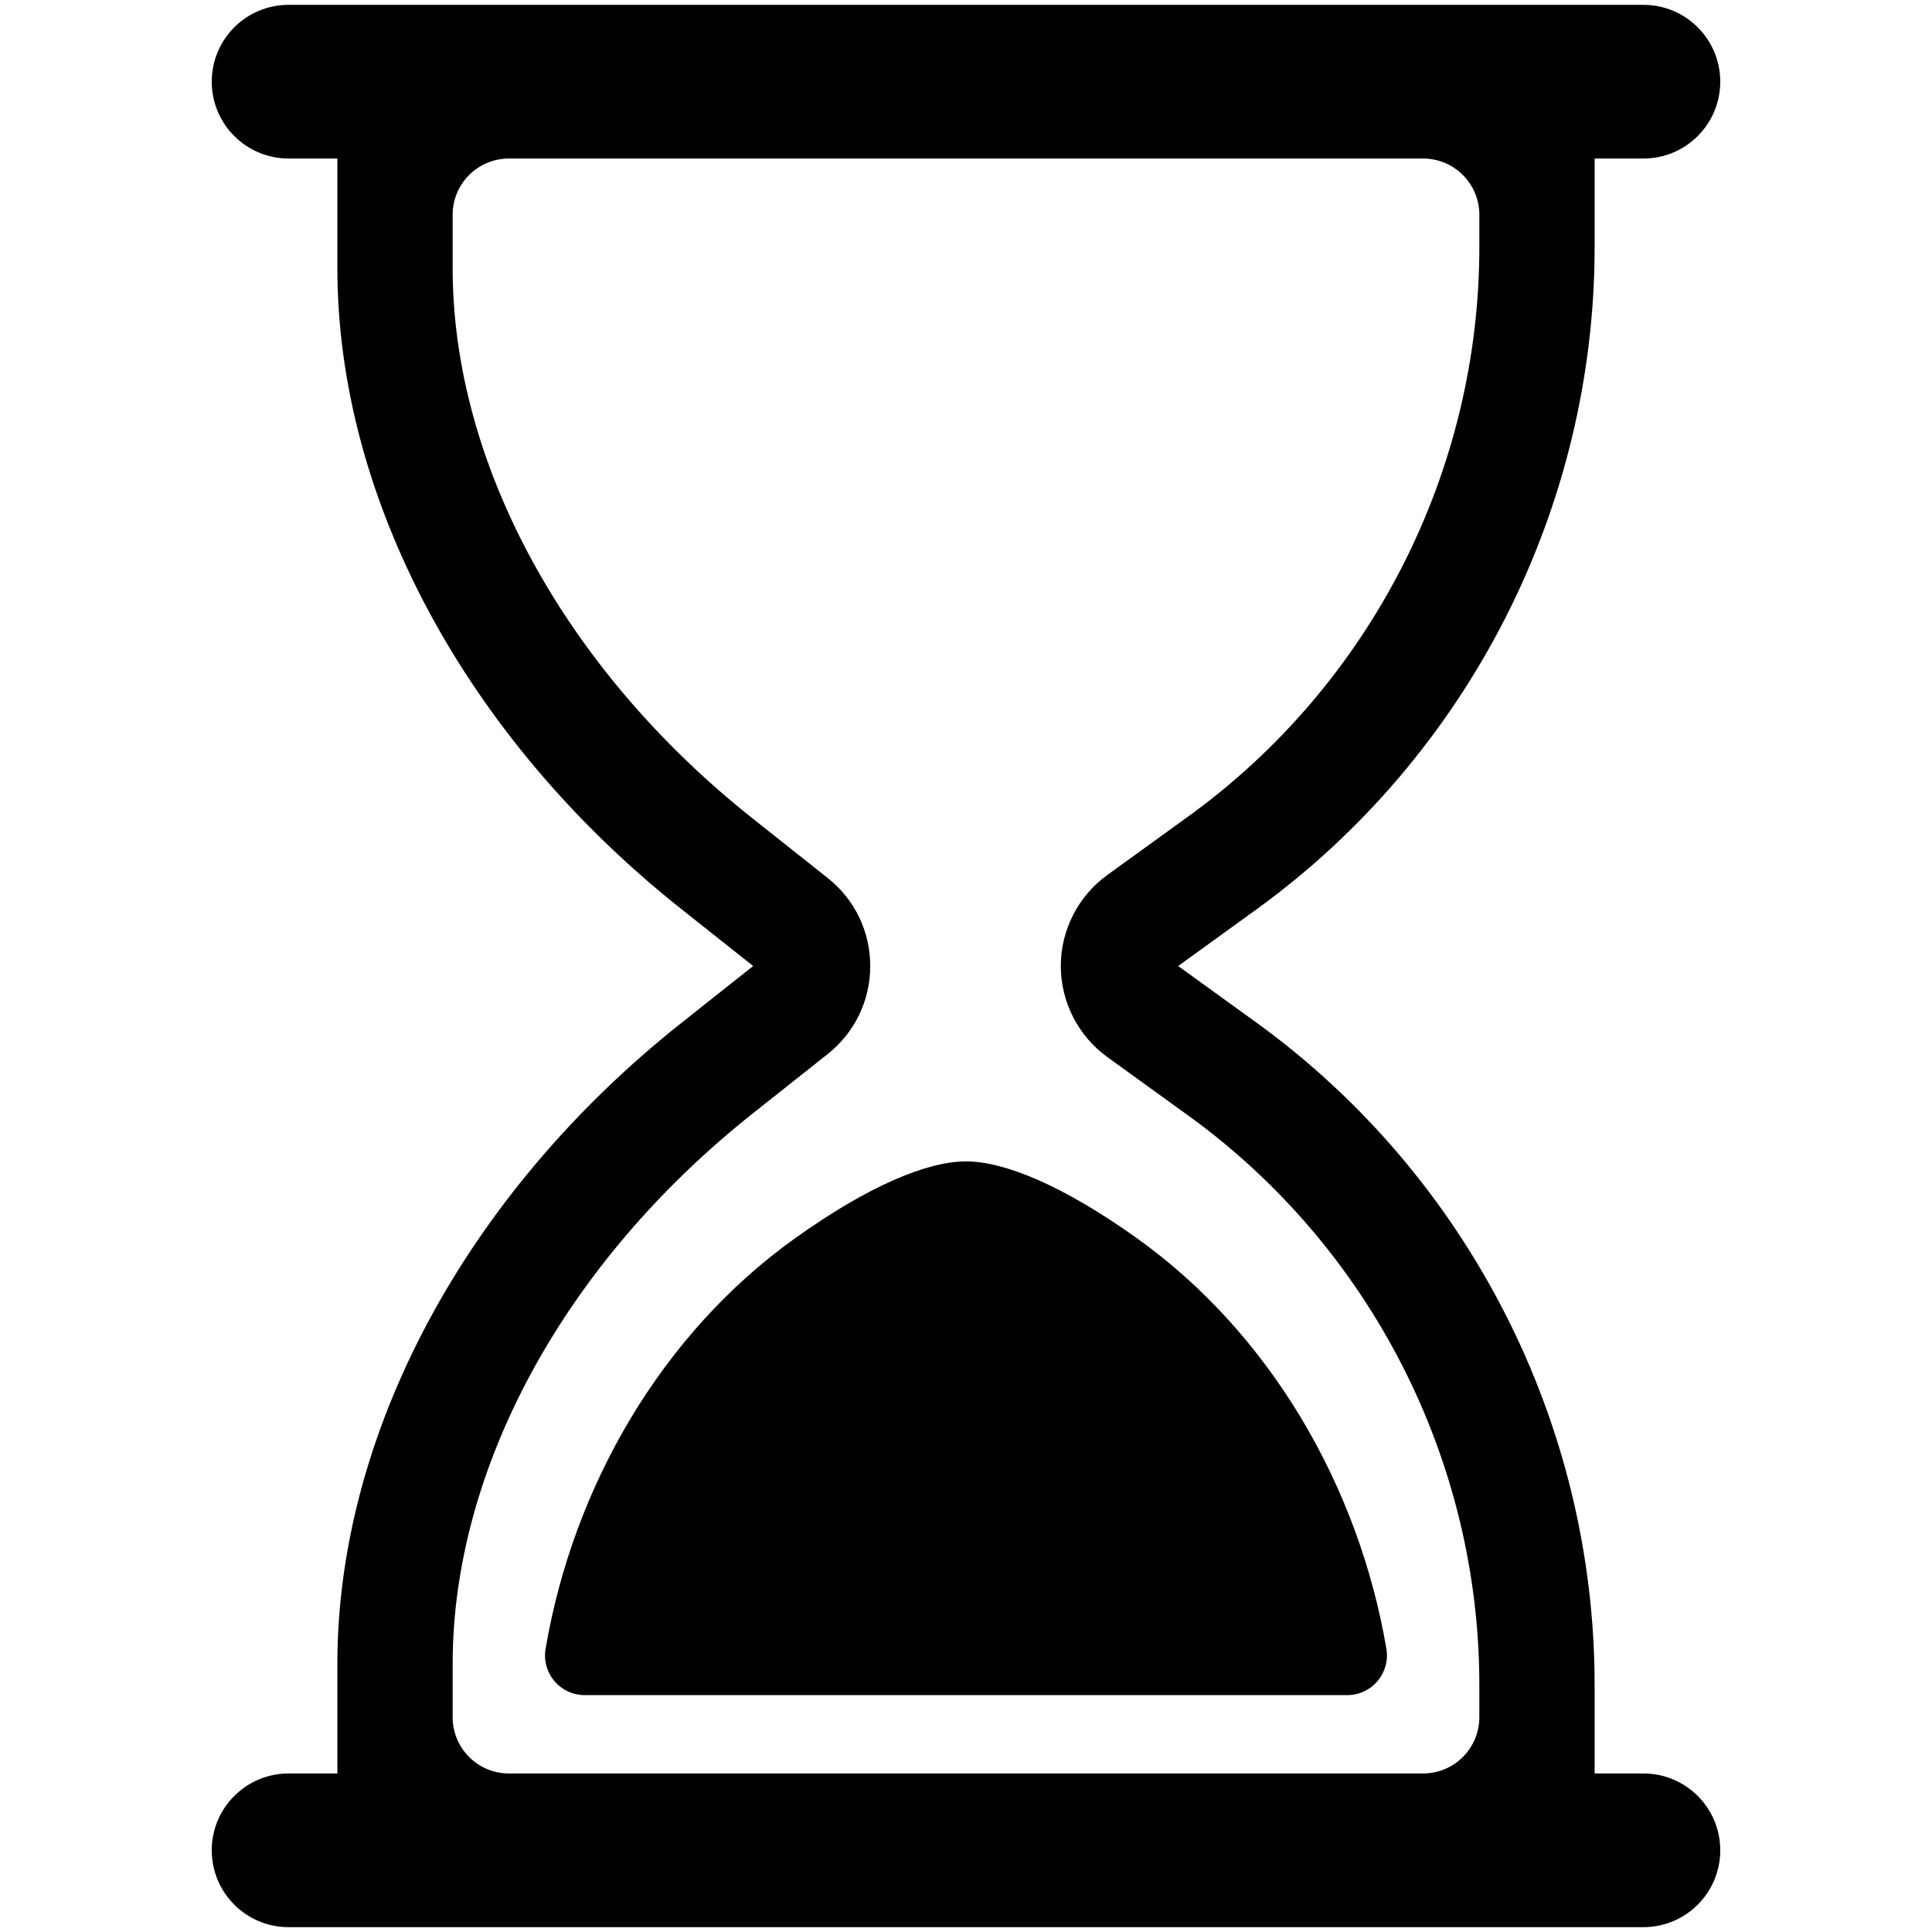
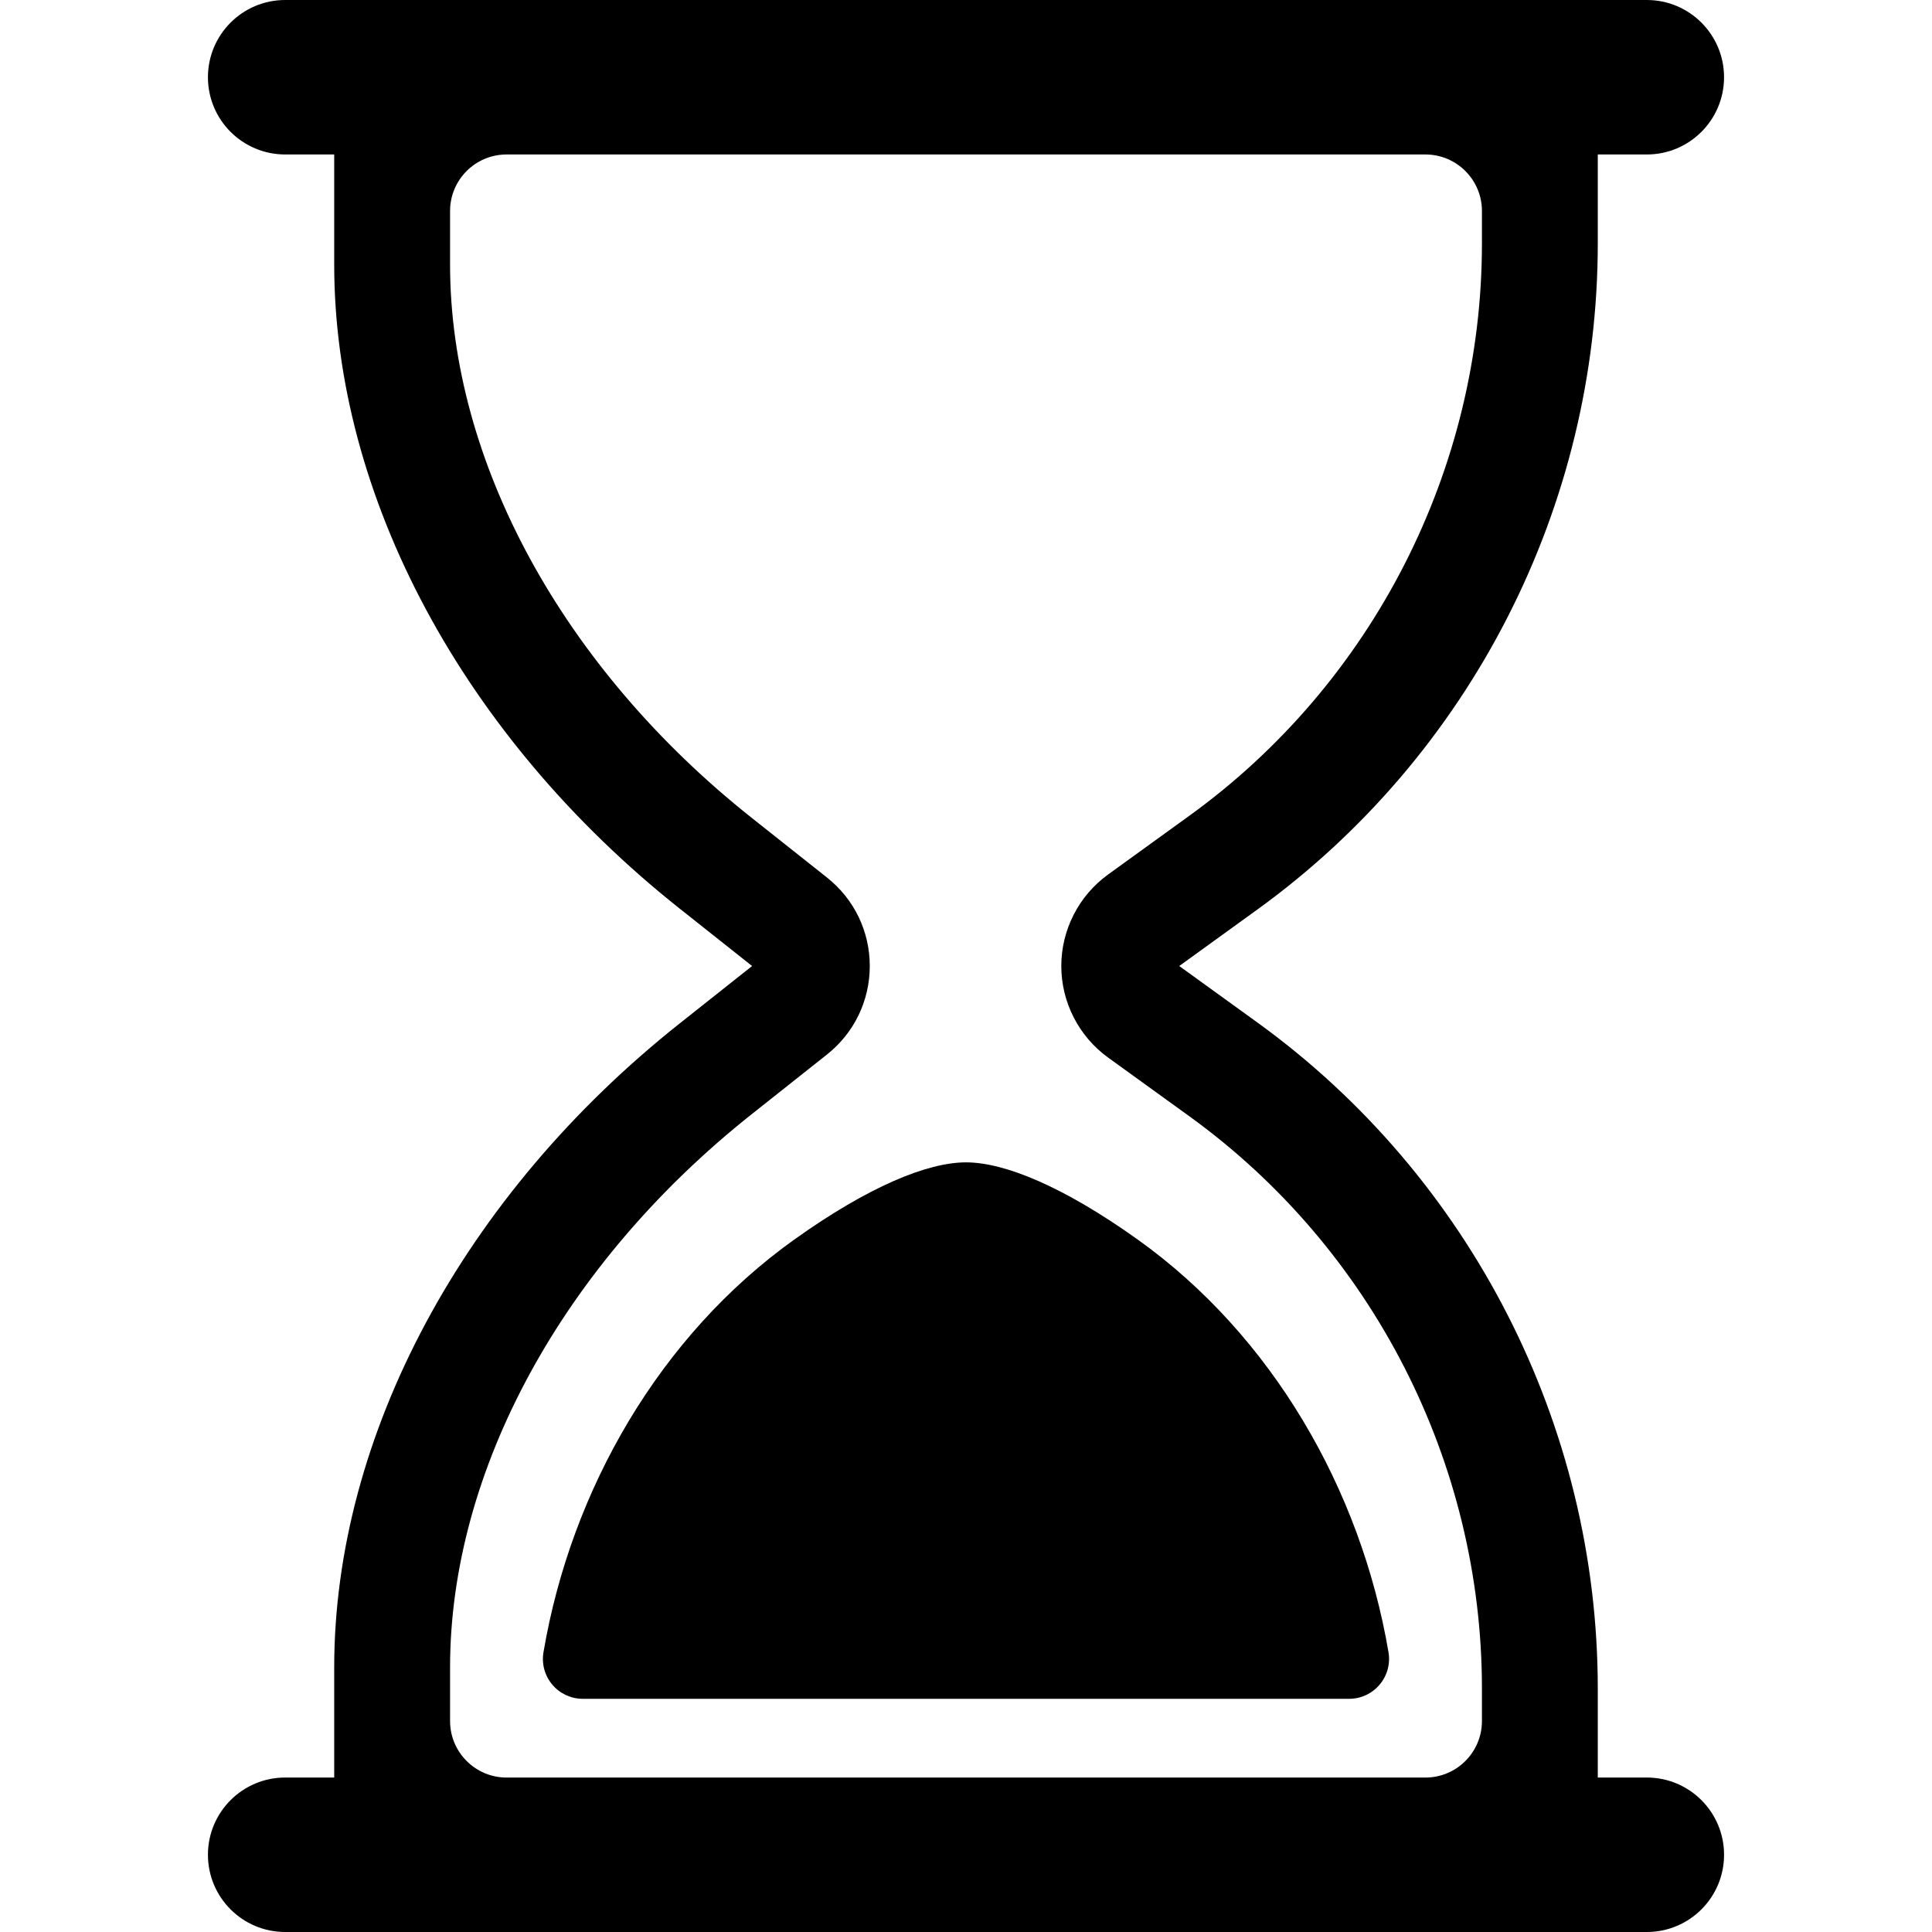
- <svg xmlns="http://www.w3.org/2000/svg" version="1.1" id="Layer_1" x="0px" y="0px" width="1792px" height="1792px" viewBox="0 0 1792 1792" enable-background="new 0 0 1792 1792" xml:space="preserve">
+ <svg xmlns="http://www.w3.org/2000/svg" version="1.1" id="Layer_1" x="0px" y="0px" width="200px" height="200px" viewBox="796 796 200 200" enable-background="new 796 796 200 200" xml:space="preserve">
  <g>
-     <path d="M1285.935,1529.368c-25.559-150.448-107.617-292.393-231.313-380.797c-68.982-49.295-123.277-71.35-158.628-71.35   s-89.646,22.055-158.628,71.35c-123.701,88.404-205.765,230.349-231.317,380.797c-1.815,10.686,1.178,21.626,8.173,29.898   c6.99,8.271,17.281,13.027,28.111,13.027h707.311c10.824,0,21.092-4.779,28.076-13.039   C1284.716,1550.982,1287.743,1540.042,1285.935,1529.368z" />
-     <path d="M1524.323,1644.955h-45.258v-82.034c0-242.739-117.455-472.566-314.205-614.813l-72.068-52.091l72.068-52.125   c196.738-142.212,314.205-372.05,314.205-614.801v-82.046h45.258c39.363,0,71.279-31.916,71.279-71.28s-31.916-71.28-71.279-71.28   H267.678c-39.364,0-71.28,31.916-71.28,71.28s31.916,71.28,71.28,71.28h45.246v101.605c0,213.852,119.229,436.079,318.938,594.452   l66.732,52.914l-66.732,52.903c-199.709,158.35-318.938,380.564-318.938,594.439v101.595h-45.246   c-39.364,0-71.28,31.916-71.28,71.28c0,39.363,31.916,71.279,71.28,71.279h1256.646c39.363,0,71.279-31.916,71.279-71.279   C1595.603,1676.871,1563.687,1644.955,1524.323,1644.955z M419.844,1543.36c0-181.518,104.095-372.422,278.443-510.653   l69.464-55.073c25.06-19.896,39.428-49.643,39.428-81.616c0-32.009-14.386-61.767-39.451-81.641l-69.436-55.061   C523.939,621.061,419.844,430.157,419.844,248.651v-49.426c0-28.818,23.362-52.181,52.181-52.181h847.94   c28.818,0,52.181,23.362,52.181,52.181v29.865c0,208.538-100.899,405.973-269.934,528.148l-75.144,54.354   c-27.008,19.525-43.134,51.082-43.134,84.425c0,33.331,16.126,64.898,43.146,84.436l75.144,54.308   c169.022,122.198,269.922,319.633,269.922,528.16v29.854c0,28.818-23.362,52.181-52.181,52.181h-847.94   c-28.818,0-52.181-23.362-52.181-52.181V1543.36z" />
+     <path d="M939.738,967.044c-2.867-16.875-12.071-32.797-25.945-42.713c-7.738-5.529-13.828-8.004-17.794-8.004   c-3.965,0-10.055,2.475-17.793,8.004c-13.875,9.916-23.08,25.838-25.946,42.713c-0.204,1.199,0.132,2.426,0.917,3.354   c0.784,0.929,1.938,1.462,3.153,1.462h79.338c1.214,0,2.365-0.536,3.148-1.463C939.602,969.469,939.941,968.241,939.738,967.044z" />
+     <path d="M966.479,980.01h-5.077v-9.202c0-27.228-13.175-53.007-35.243-68.963l-8.084-5.843l8.084-5.847   c22.067-15.952,35.243-41.732,35.243-68.961v-9.203h5.077c4.415,0,7.994-3.58,7.994-7.995c0-4.416-3.579-7.996-7.994-7.996H825.522   c-4.416,0-7.996,3.58-7.996,7.996c0,4.415,3.58,7.995,7.996,7.995h5.075v11.397c0,23.988,13.374,48.915,35.775,66.679l7.485,5.935   l-7.485,5.935c-22.401,17.762-35.775,42.687-35.775,66.677v11.396h-5.075c-4.416,0-7.996,3.58-7.996,7.995s3.58,7.995,7.996,7.995   h140.957c4.415,0,7.995-3.58,7.995-7.995S970.894,980.01,966.479,980.01z M842.59,968.614c0-20.361,11.676-41.774,31.233-57.279   l7.792-6.178c2.811-2.231,4.423-5.568,4.423-9.155c0-3.59-1.614-6.928-4.425-9.157l-7.789-6.176   c-19.557-15.508-31.233-36.921-31.233-57.281v-5.544c0-3.232,2.621-5.853,5.854-5.853h95.112c3.232,0,5.853,2.621,5.853,5.853v3.35   c0,23.391-11.317,45.537-30.277,59.242l-8.43,6.097c-3.029,2.19-4.838,5.73-4.838,9.47c0,3.739,1.809,7.279,4.84,9.472l8.429,6.091   c18.959,13.707,30.276,35.854,30.276,59.243v3.349c0,3.232-2.62,5.854-5.853,5.854h-95.112c-3.233,0-5.854-2.62-5.854-5.854   V968.614L842.59,968.614z" />
  </g>
</svg>
